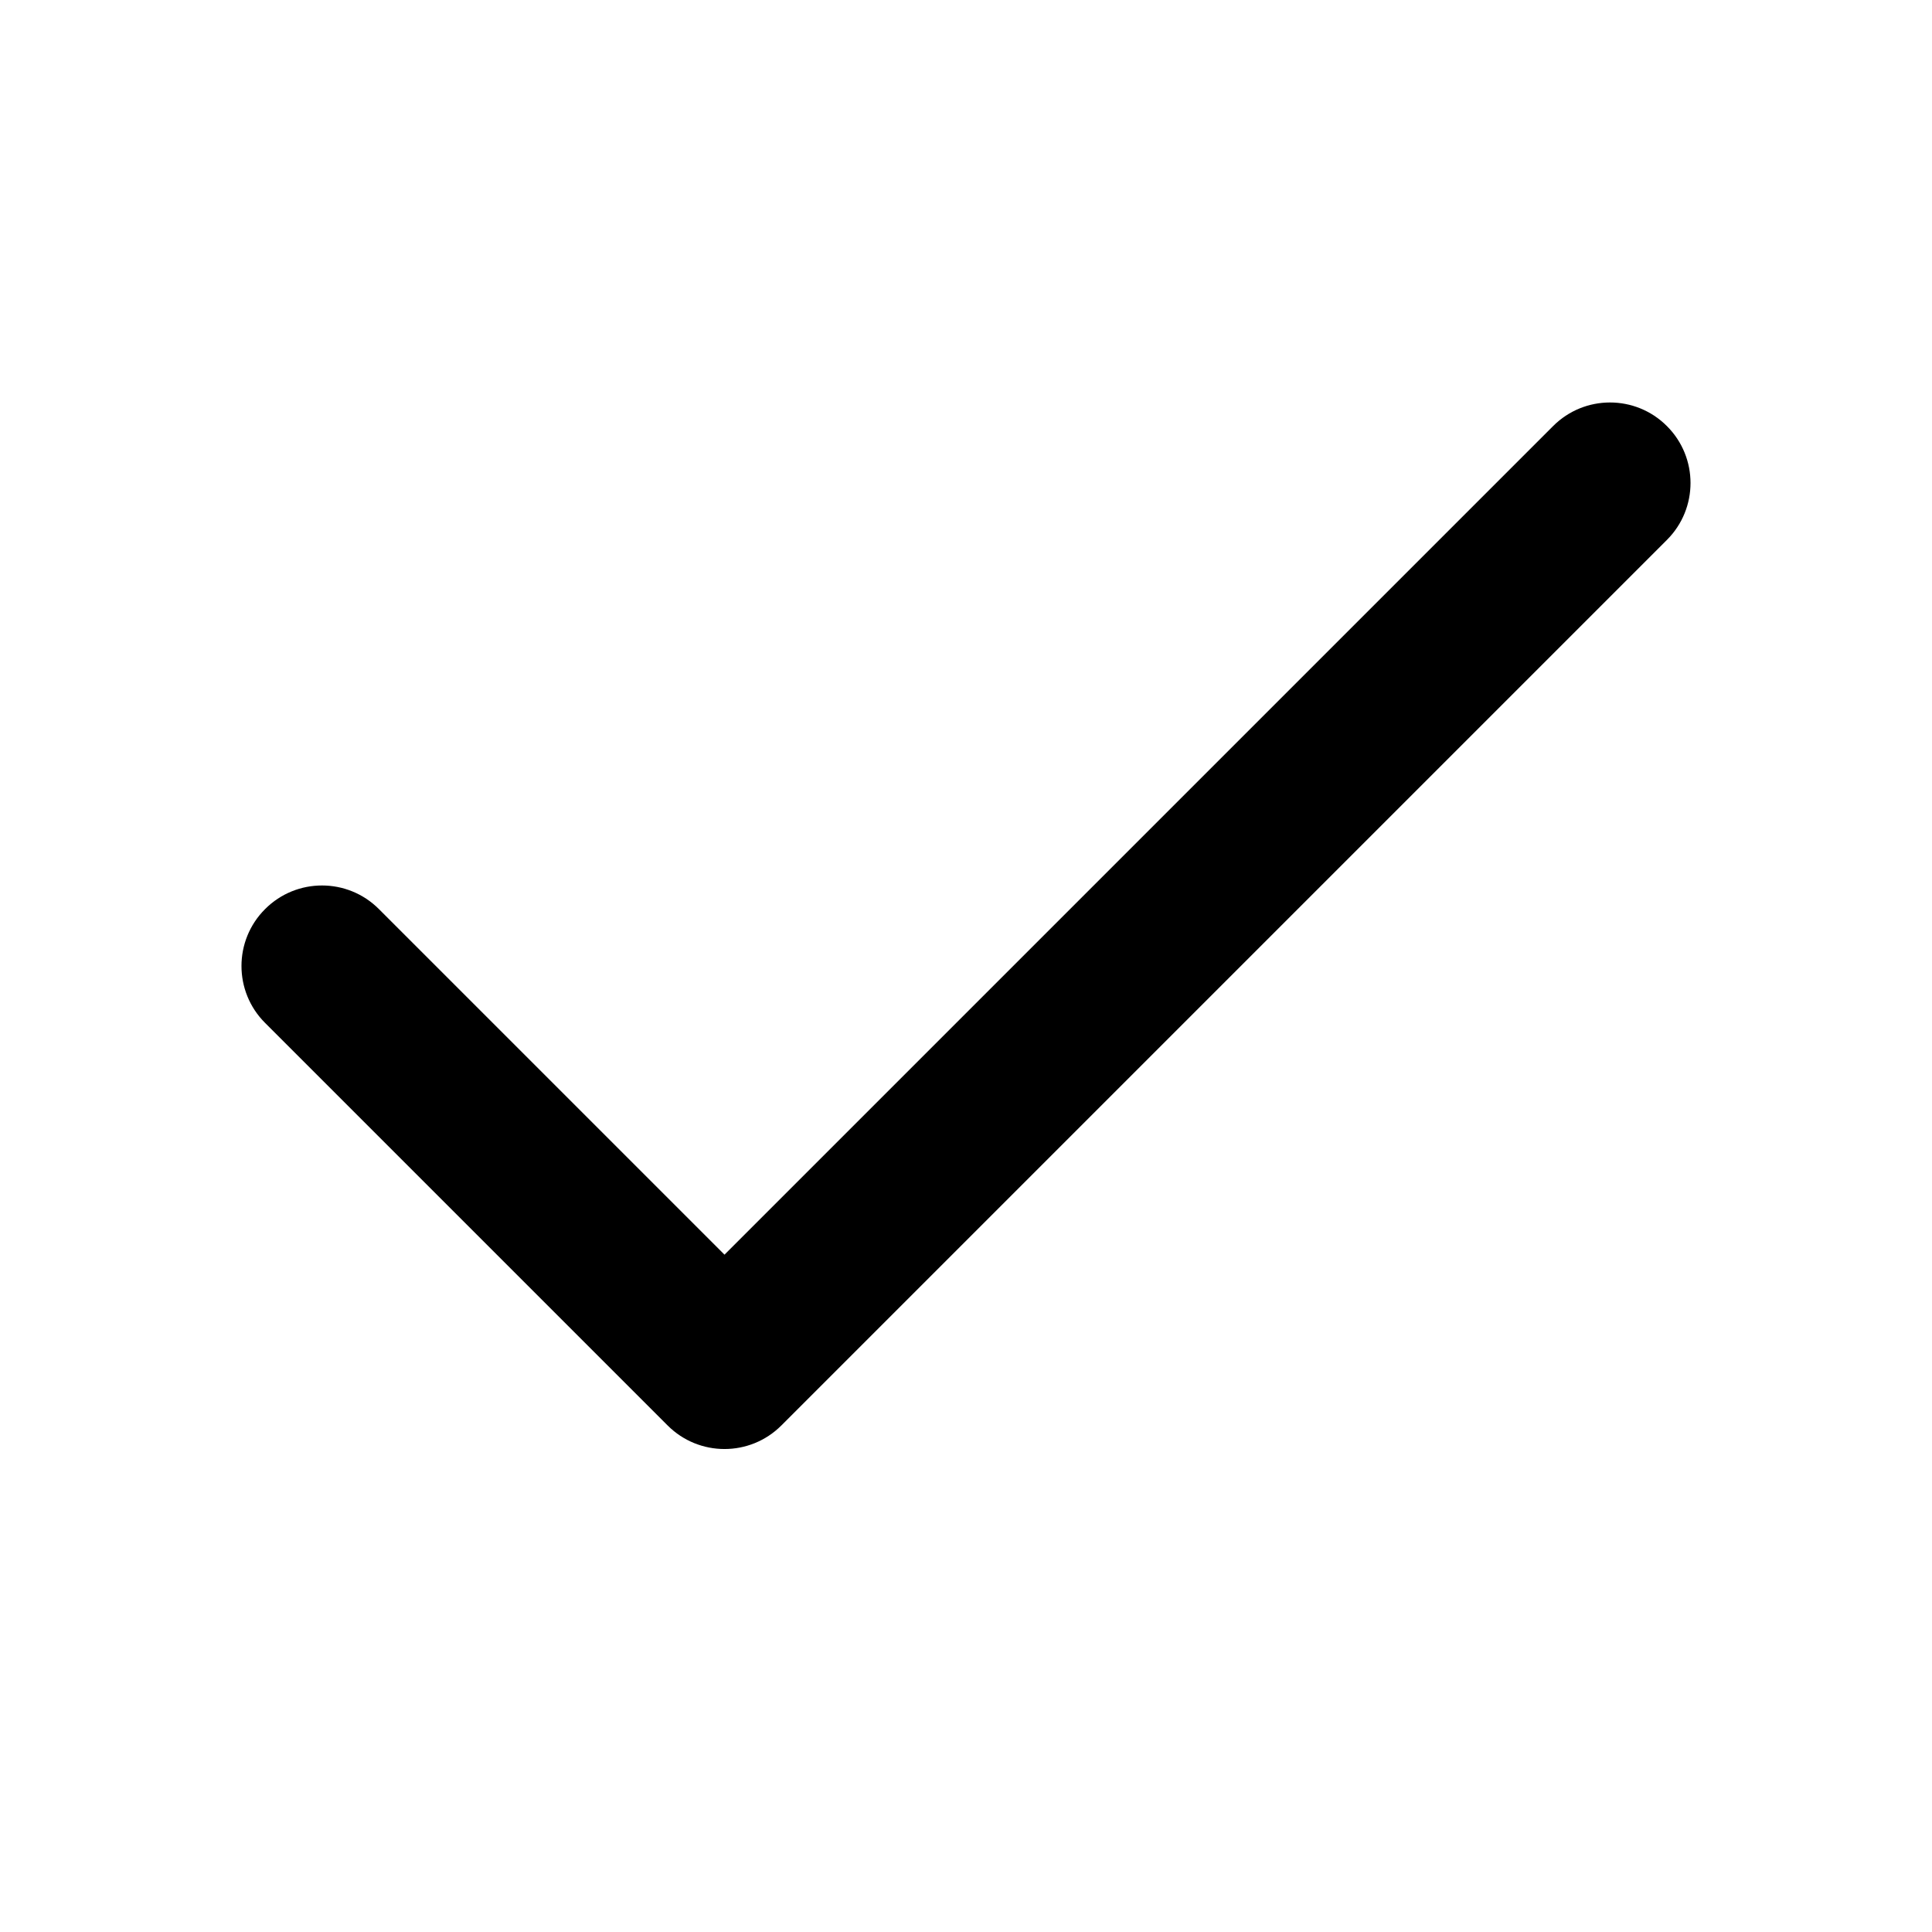
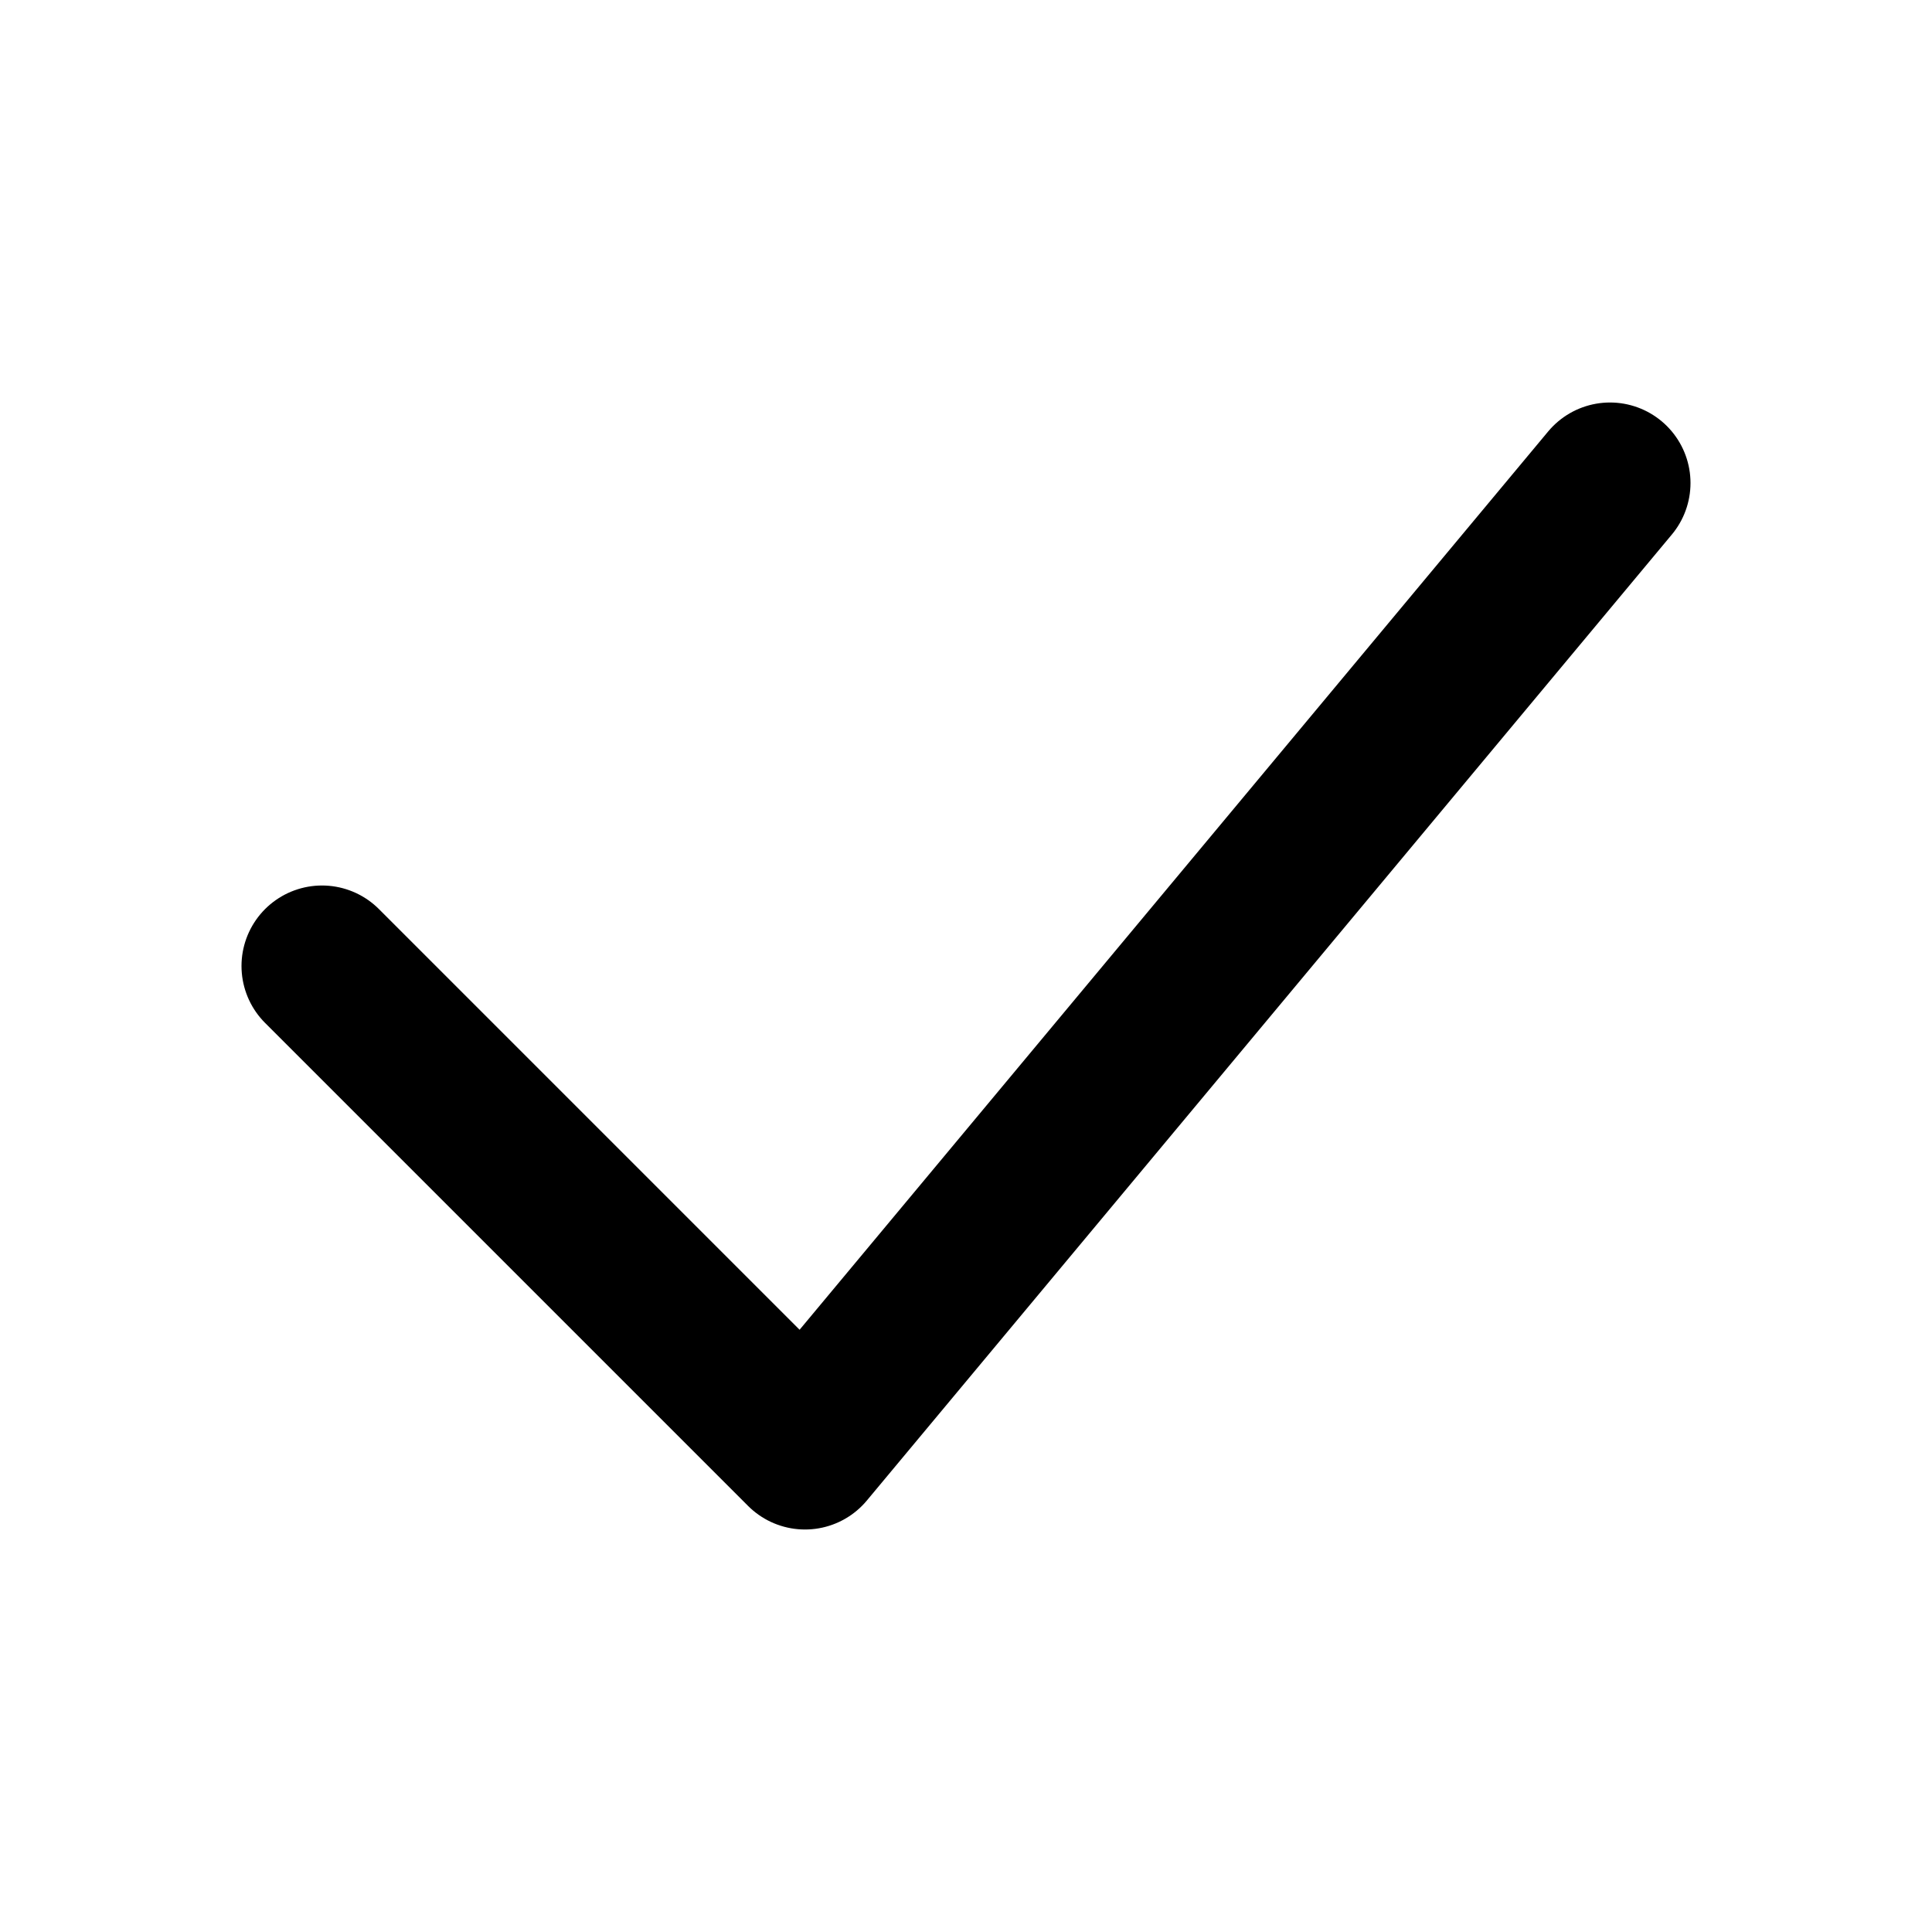
<svg xmlns="http://www.w3.org/2000/svg" width="24" height="24" viewBox="0 0 24 24" fill="none">
-   <path fill-rule="evenodd" clip-rule="evenodd" d="M20.707 5.293C21.098 5.683 21.098 6.317 20.707 6.707L9.707 17.707C9.317 18.098 8.683 18.098 8.293 17.707L3.293 12.707C2.902 12.317 2.902 11.683 3.293 11.293C3.683 10.902 4.317 10.902 4.707 11.293L9 15.586L19.293 5.293C19.683 4.902 20.317 4.902 20.707 5.293Z" fill="black" />
+   <path d="M4 12L10 18L20 6" stroke="black" stroke-width="2" stroke-linecap="round" stroke-linejoin="round" />
</svg>
